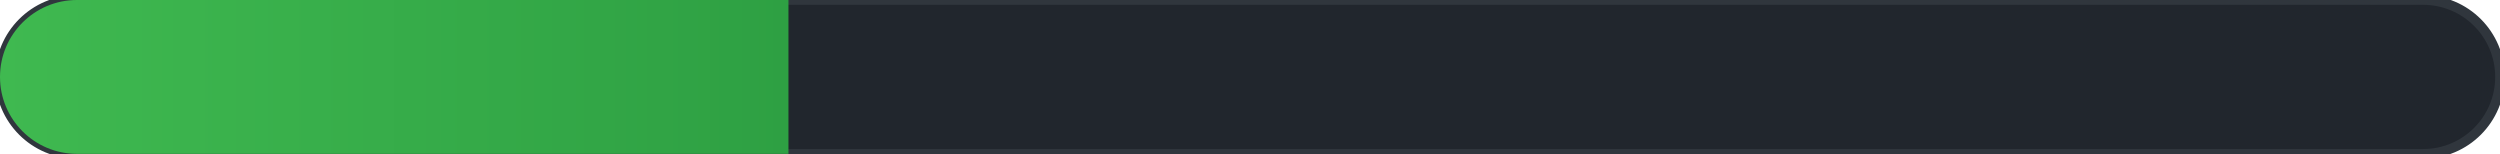
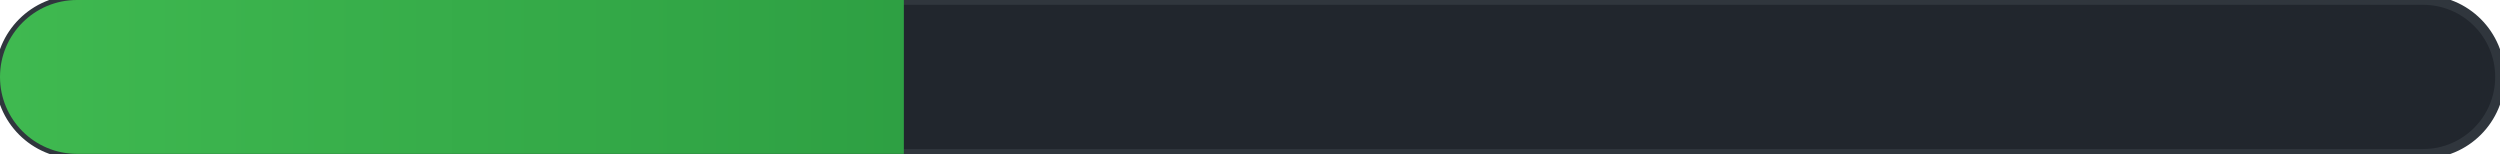
<svg xmlns="http://www.w3.org/2000/svg" width="260" height="16" viewBox="0 0 260 16">
  <defs>
    <linearGradient id="bar-grad" x1="0" y1="0" x2="1" y2="0">
      <stop offset="0%" stop-color="#3fb950" />
      <stop offset="100%" stop-color="#2ea043" />
    </linearGradient>
    <clipPath id="bar-clip">
      <rect width="260" height="16" rx="8" />
    </clipPath>
  </defs>
  <rect width="260" height="16" rx="8" fill="#21262d" stroke="#30363d" stroke-width="1" />
-   <rect width="82" height="16" fill="url(#bar-grad)" clip-path="url(#bar-clip)" />
+   <rect width="94" height="16" fill="url(#bar-grad)" clip-path="url(#bar-clip)" />
</svg>
